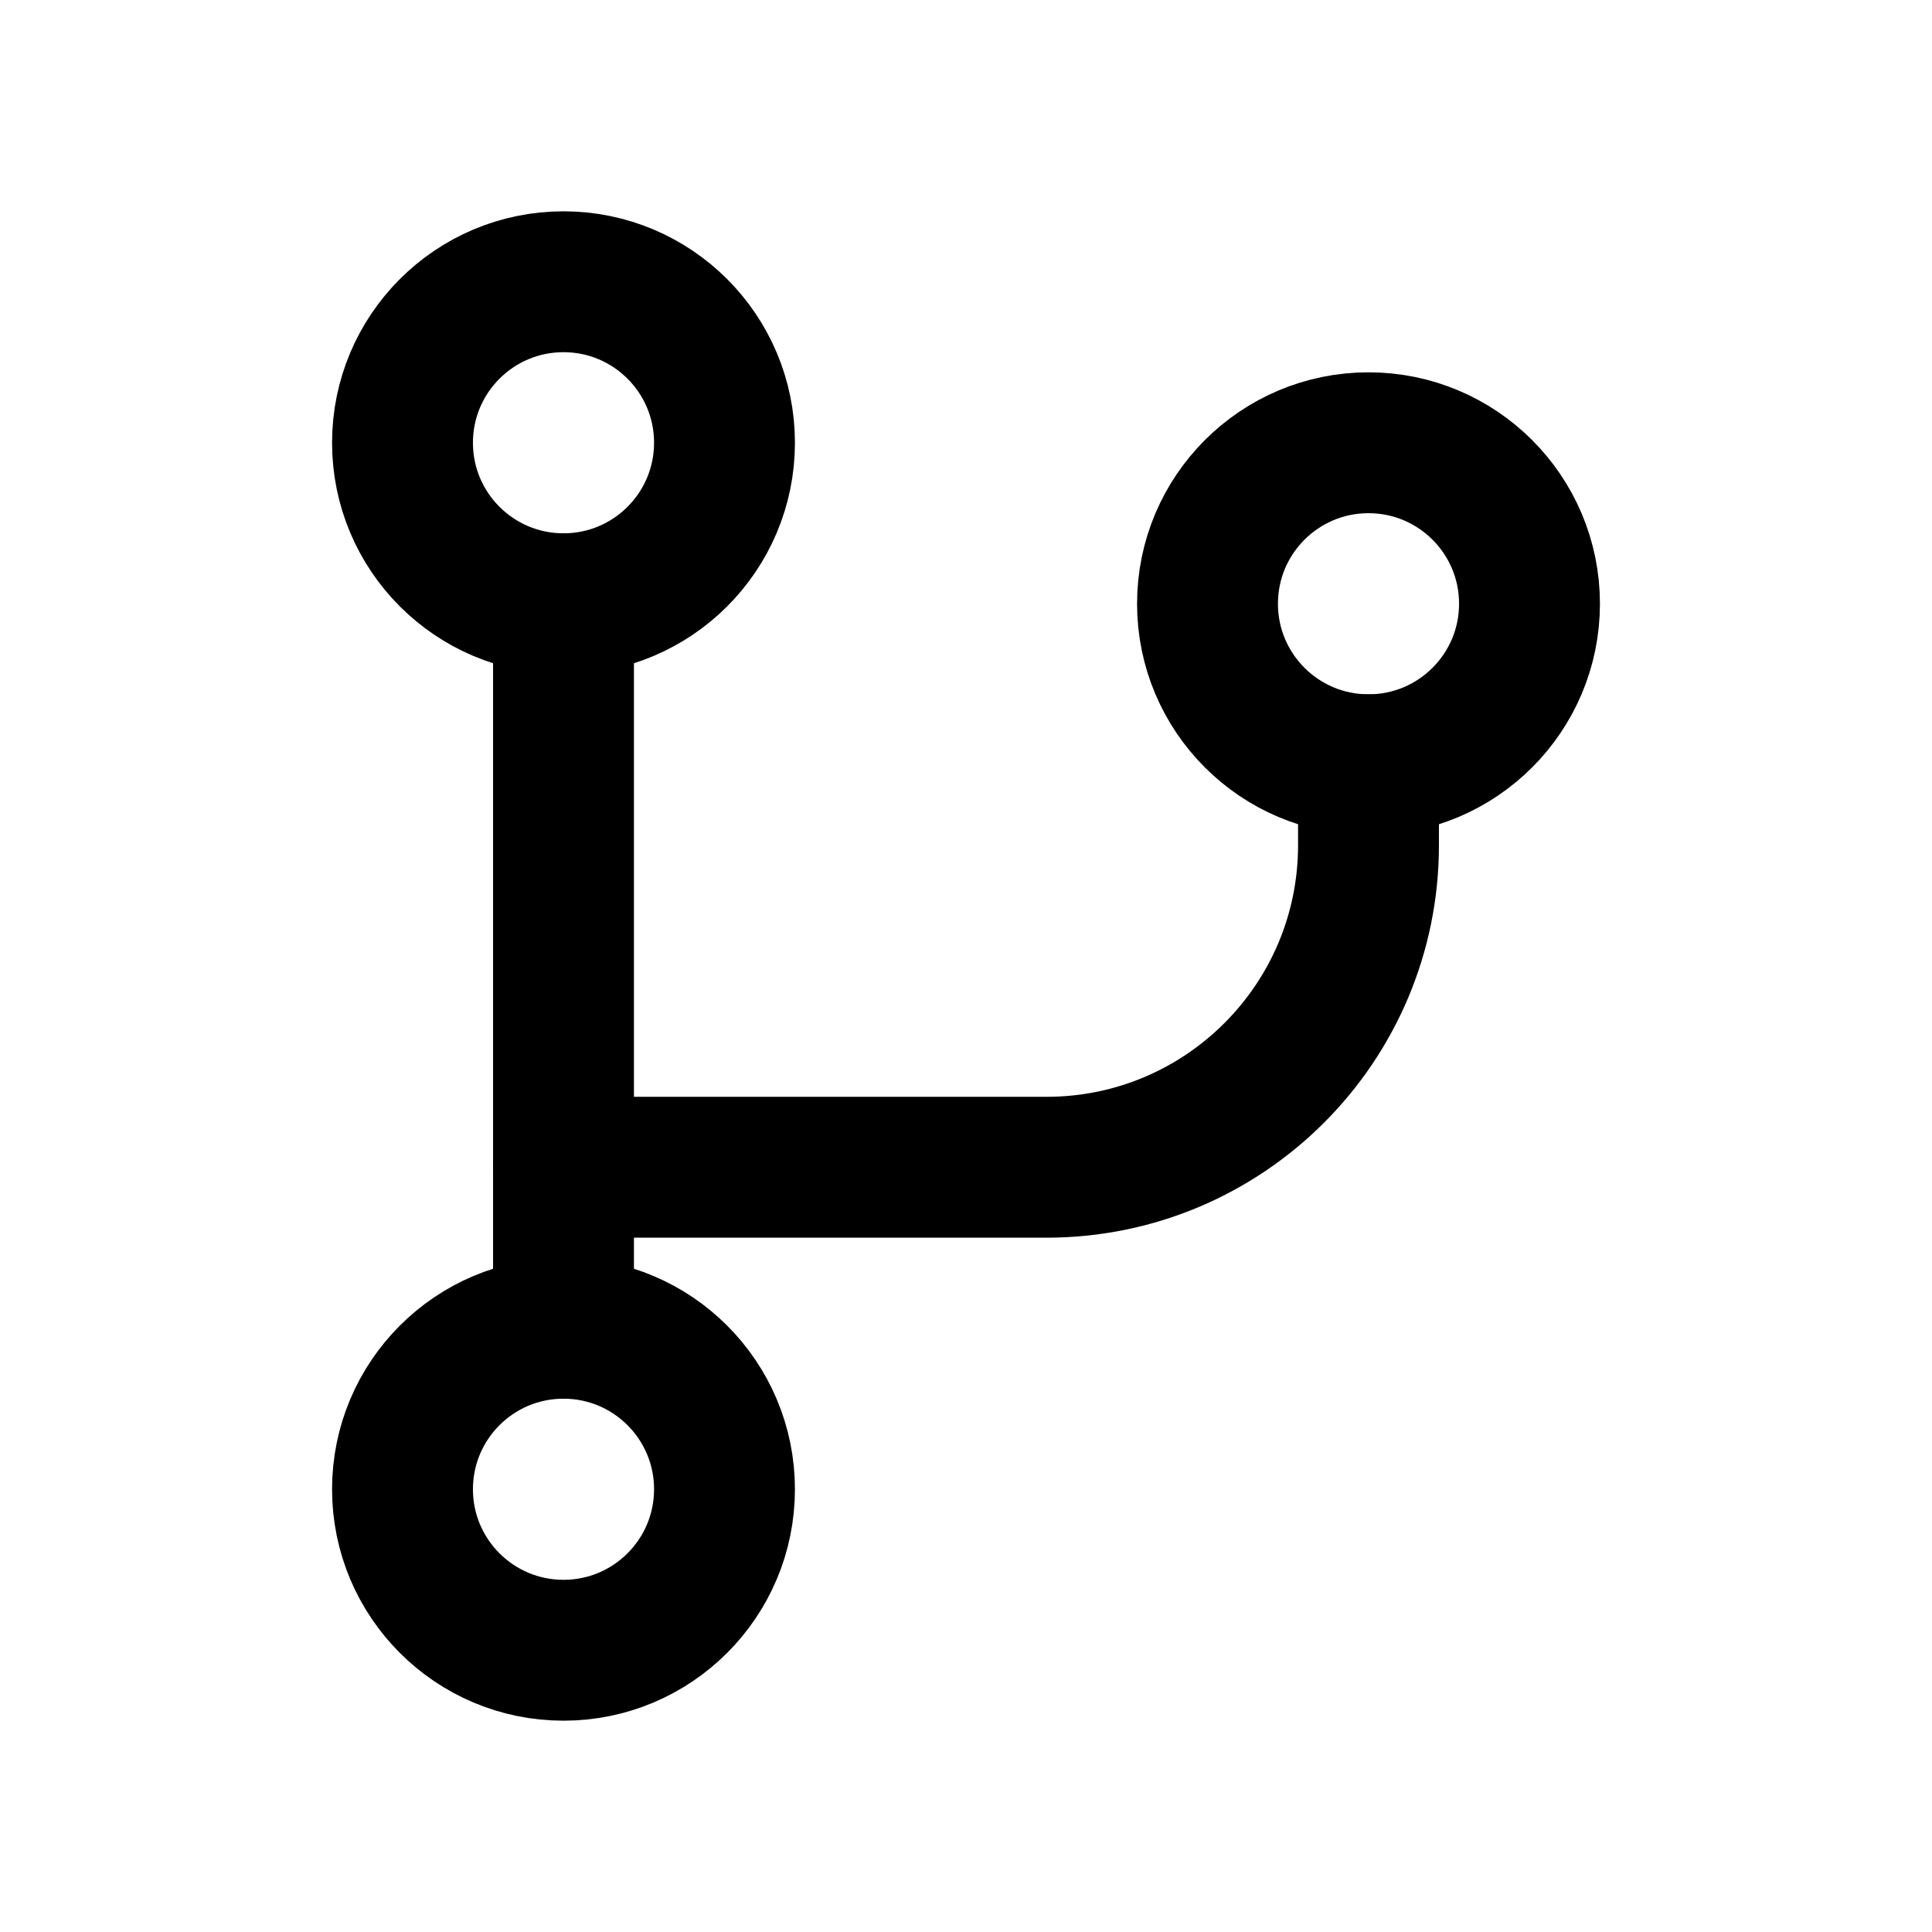
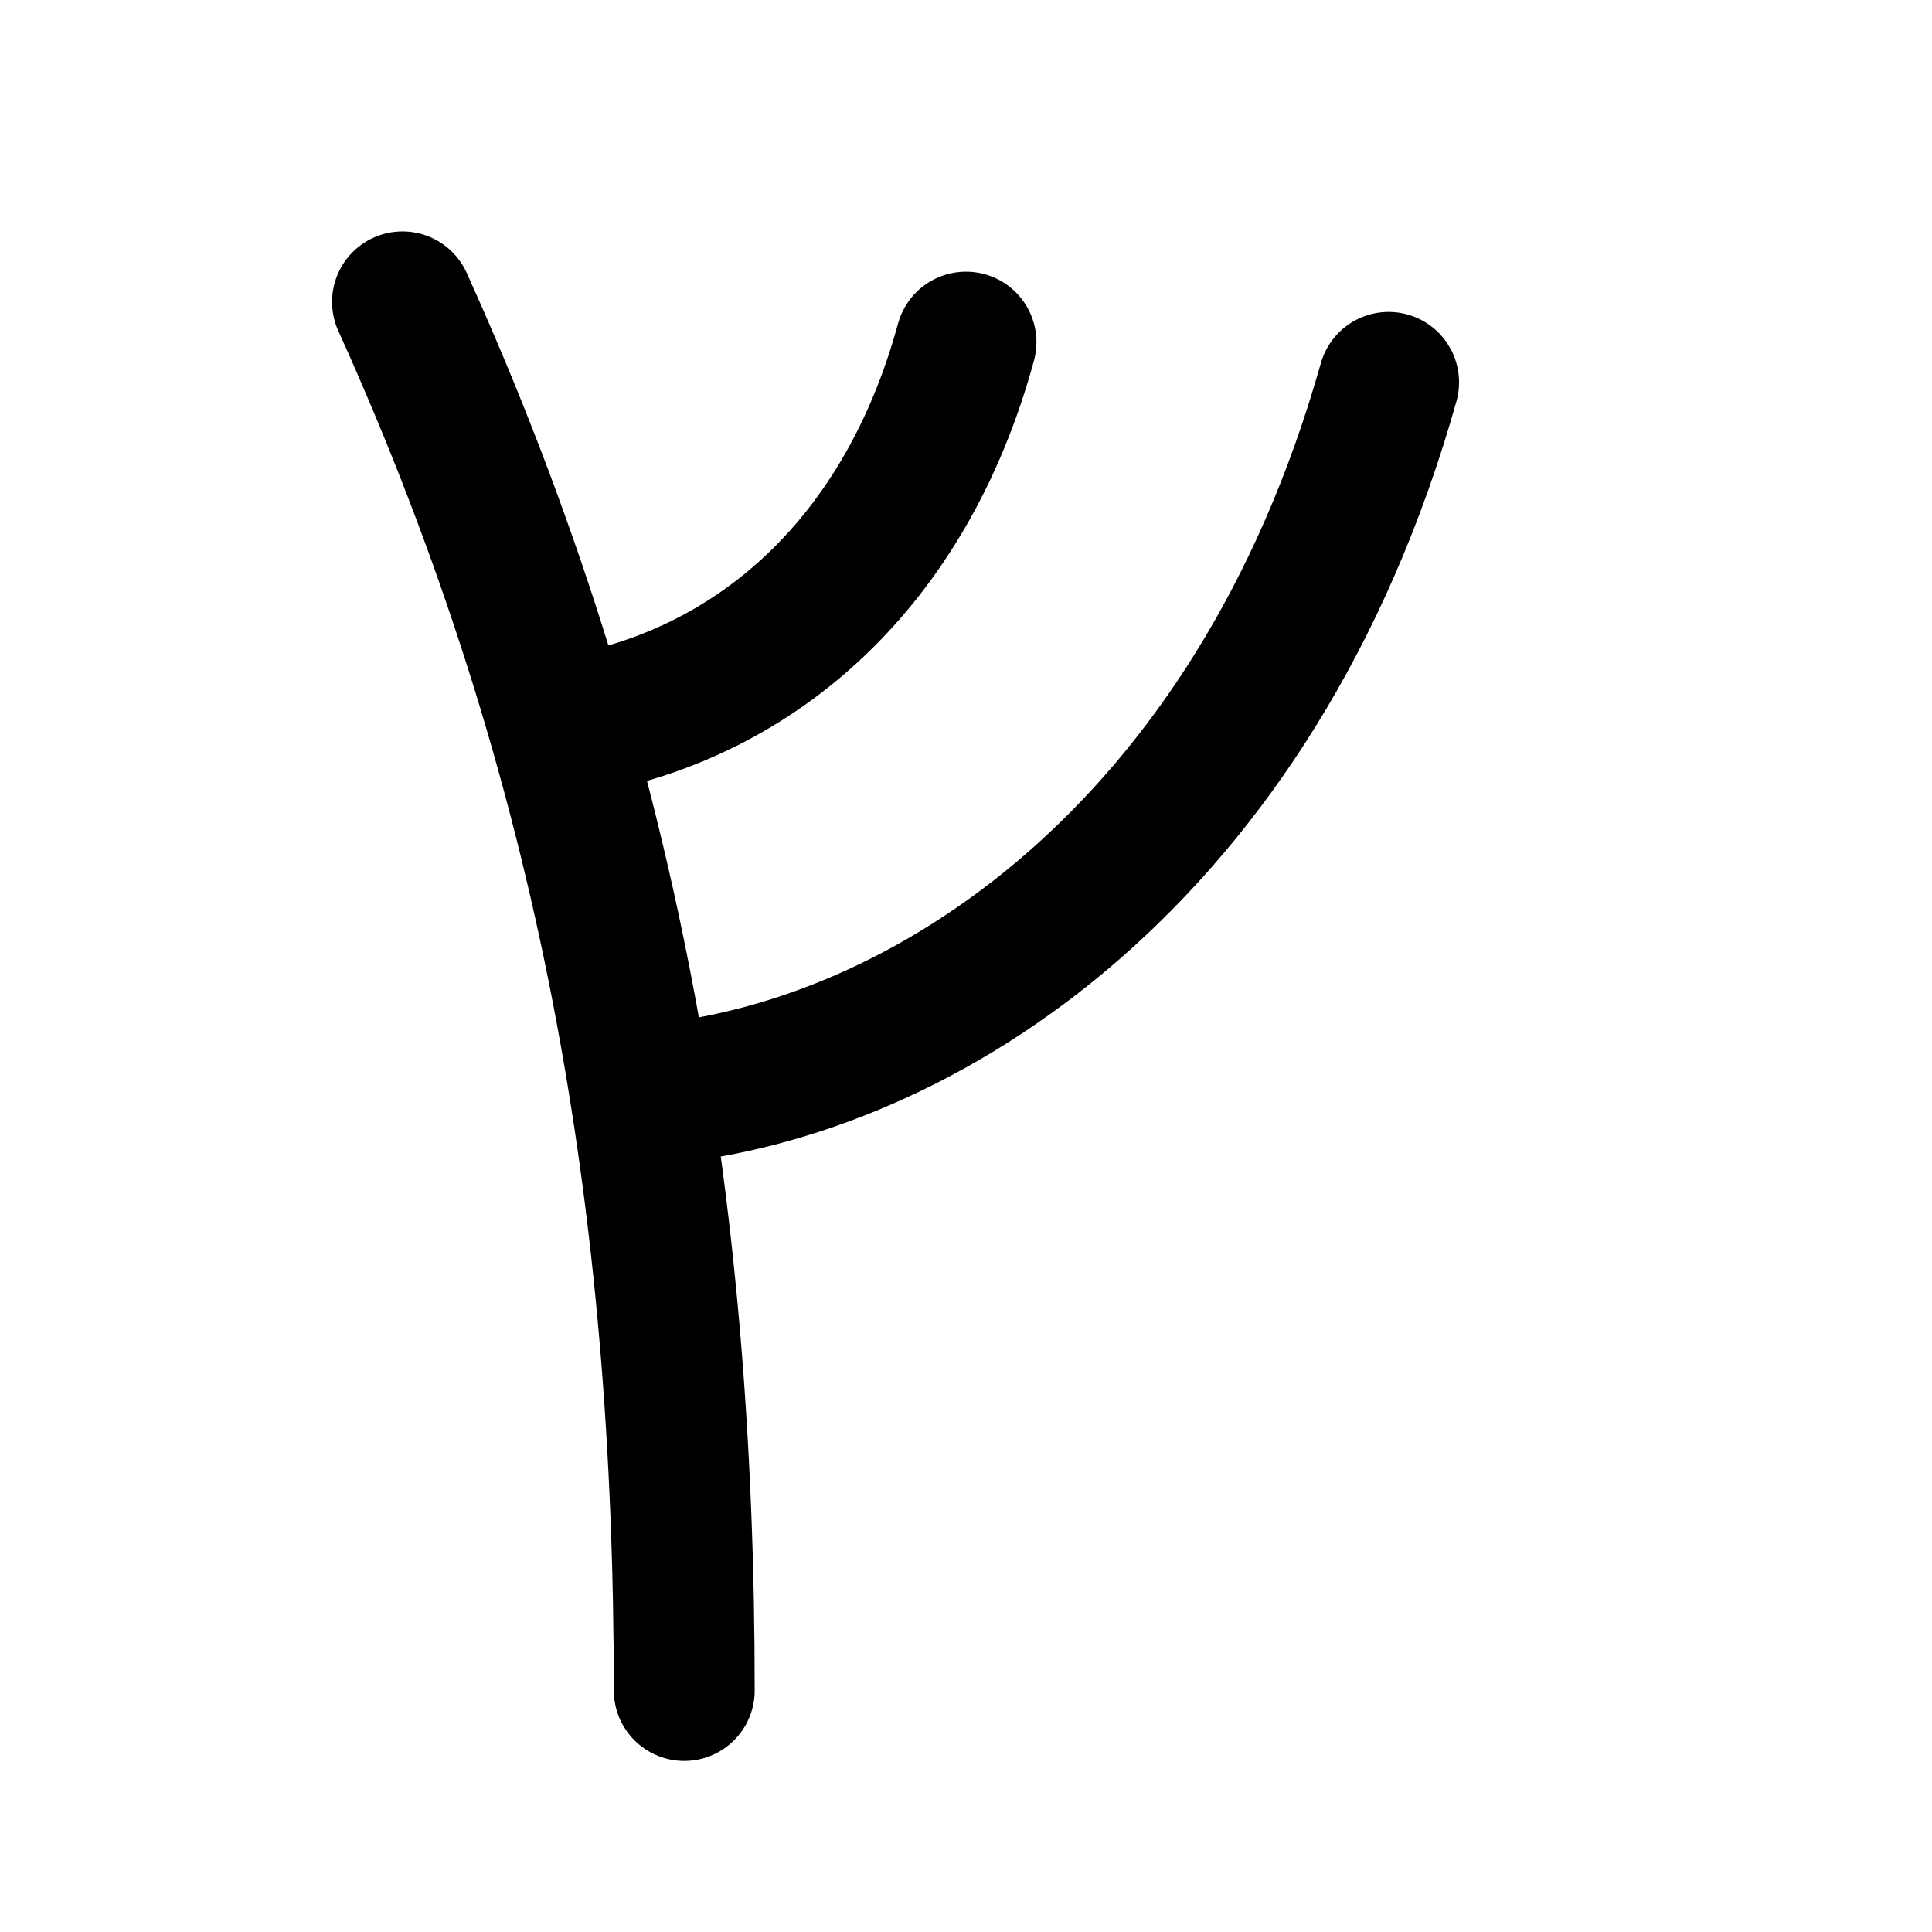
<svg xmlns="http://www.w3.org/2000/svg" viewBox="0 0 24 24" fill="none" stroke="currentColor" stroke-width="1.75" stroke-linecap="round" stroke-linejoin="round">
-   <circle cx="7" cy="5.5" r="2" />
-   <circle cx="7" cy="18.5" r="2" />
-   <circle cx="17" cy="7.5" r="2" />
-   <path d="M7 7.5v9" />
-   <path d="M17 9.5v1a4 4 0 0 1-4 4H7" />
+   <path d="M8.5 21C8.5 15 7.6 9.5 5 3.75" />
+   <path d="M8.1 13.6C11.5 13.3 15.6 10.6 17.25 4.75" />
+   <path d="M7.2 9C9.4 8.6 11.25 7 12 4.25" />
</svg>
